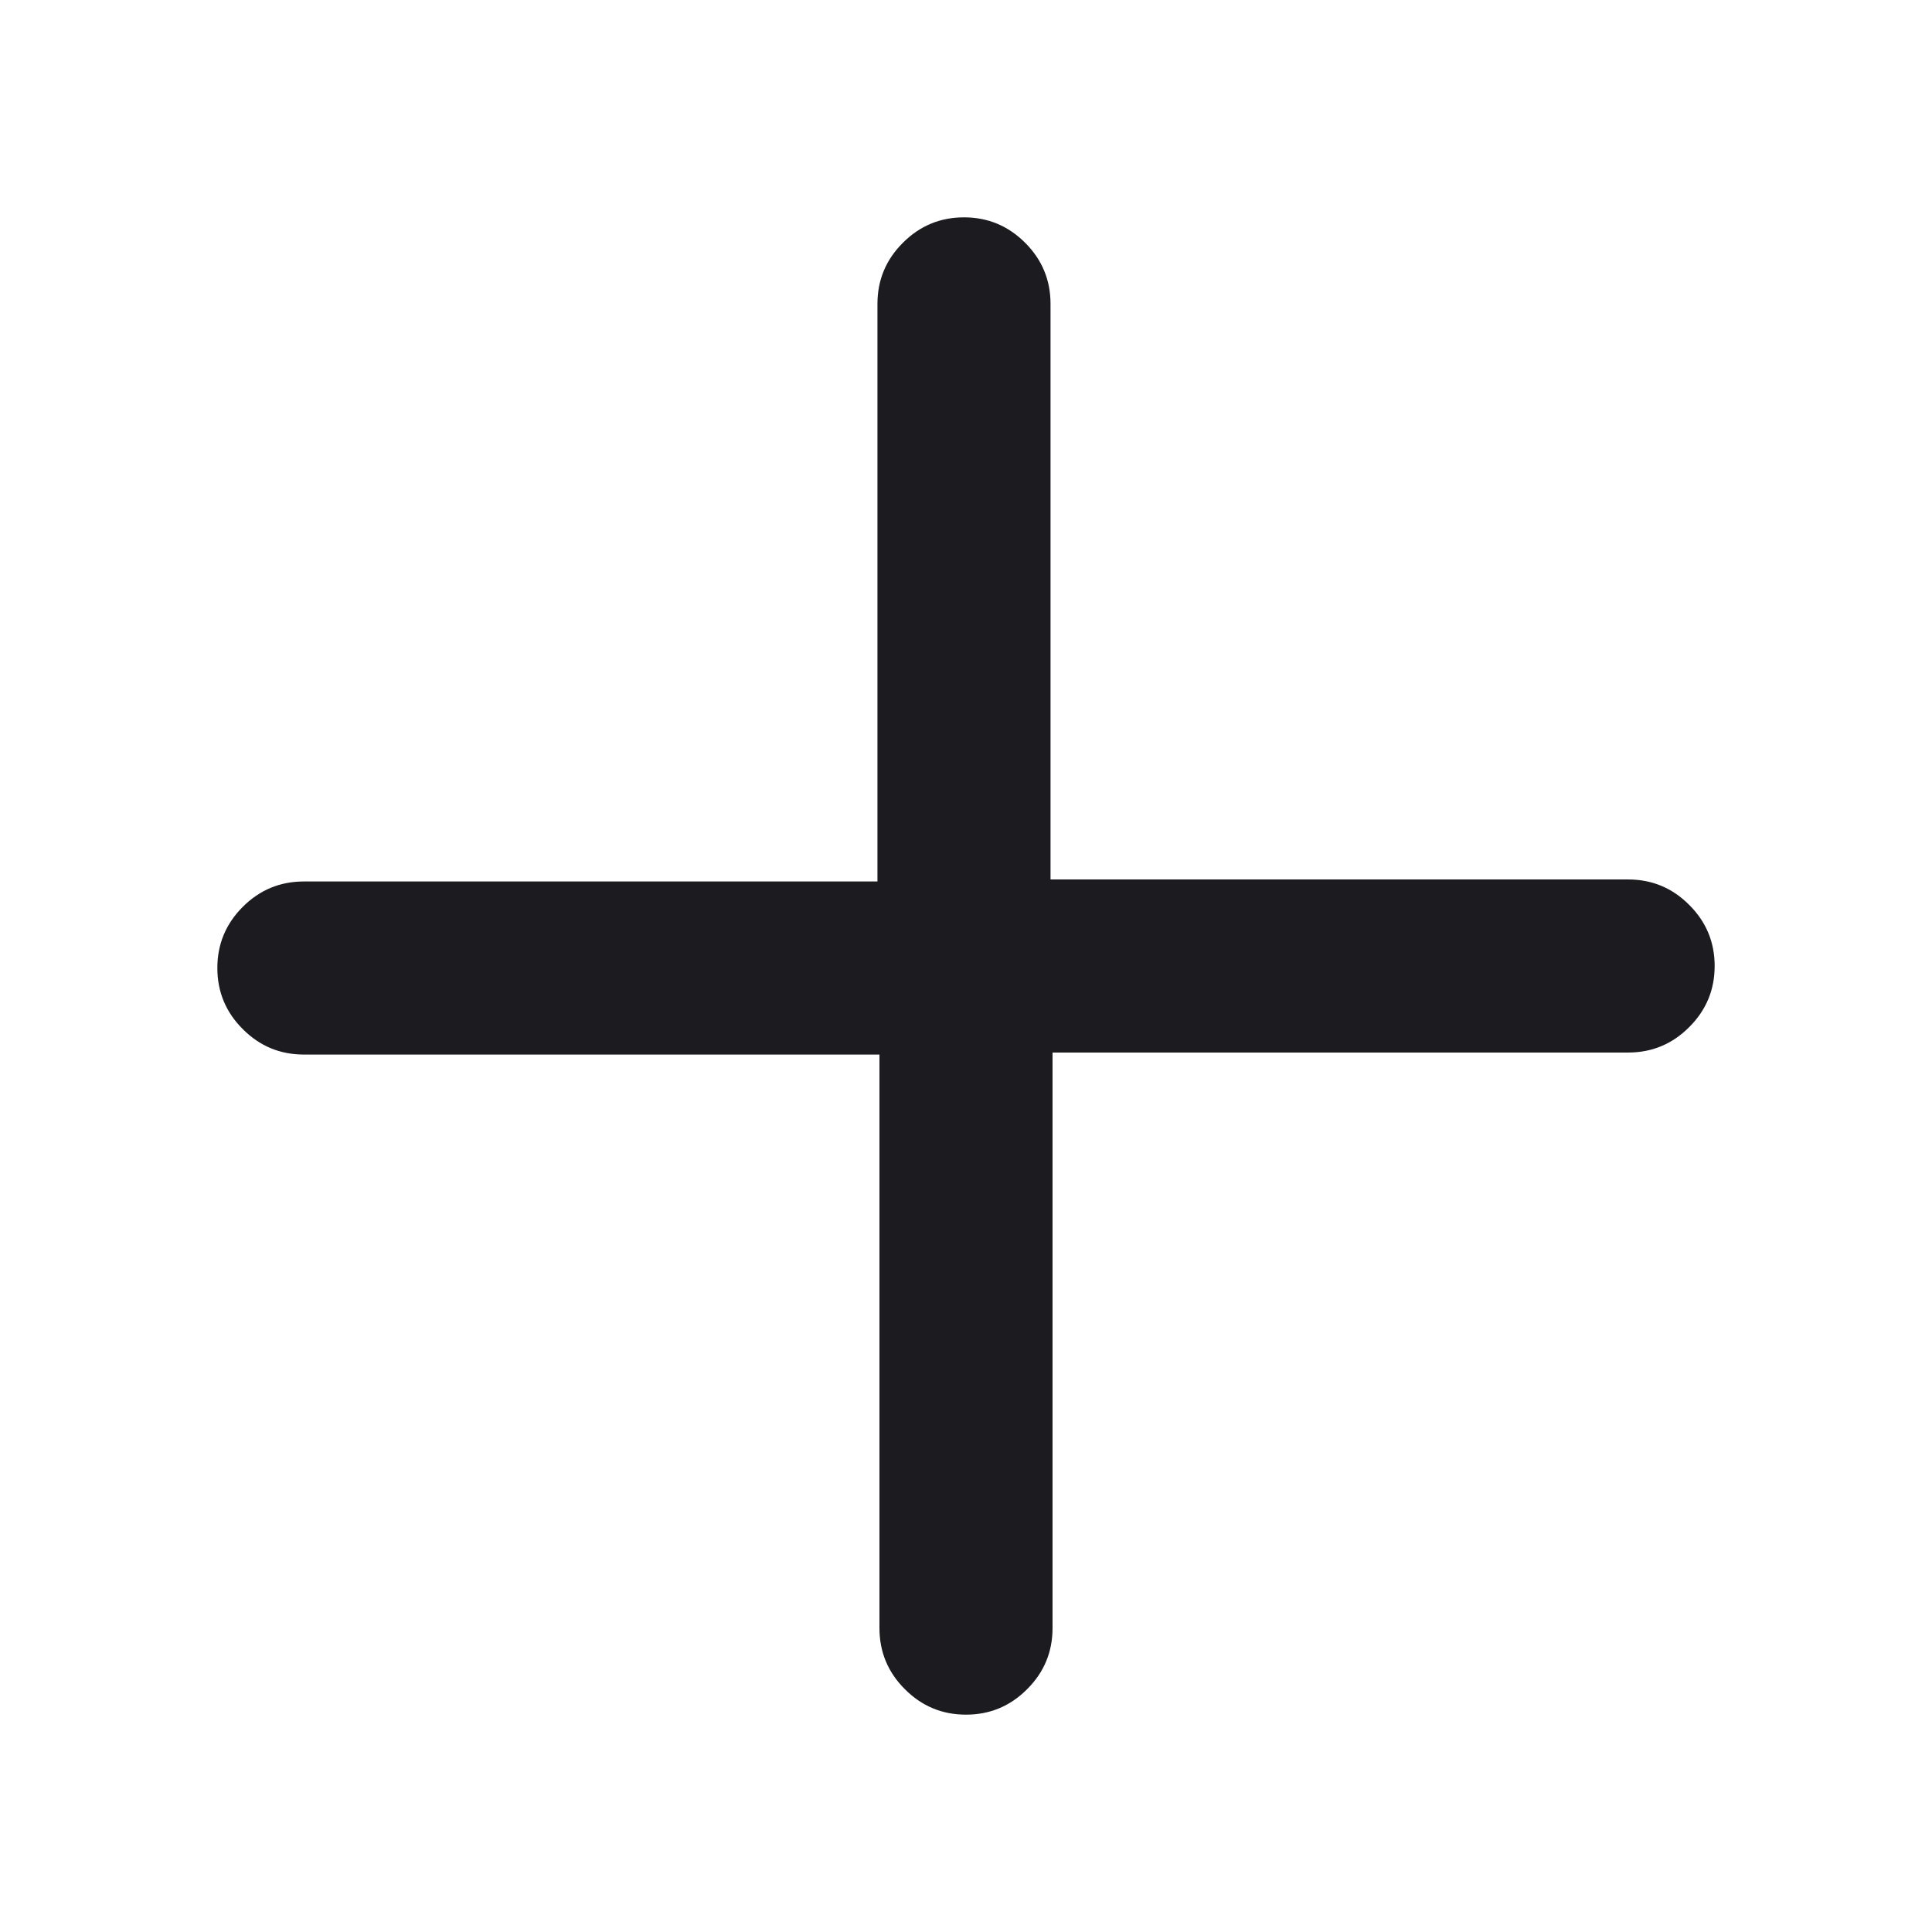
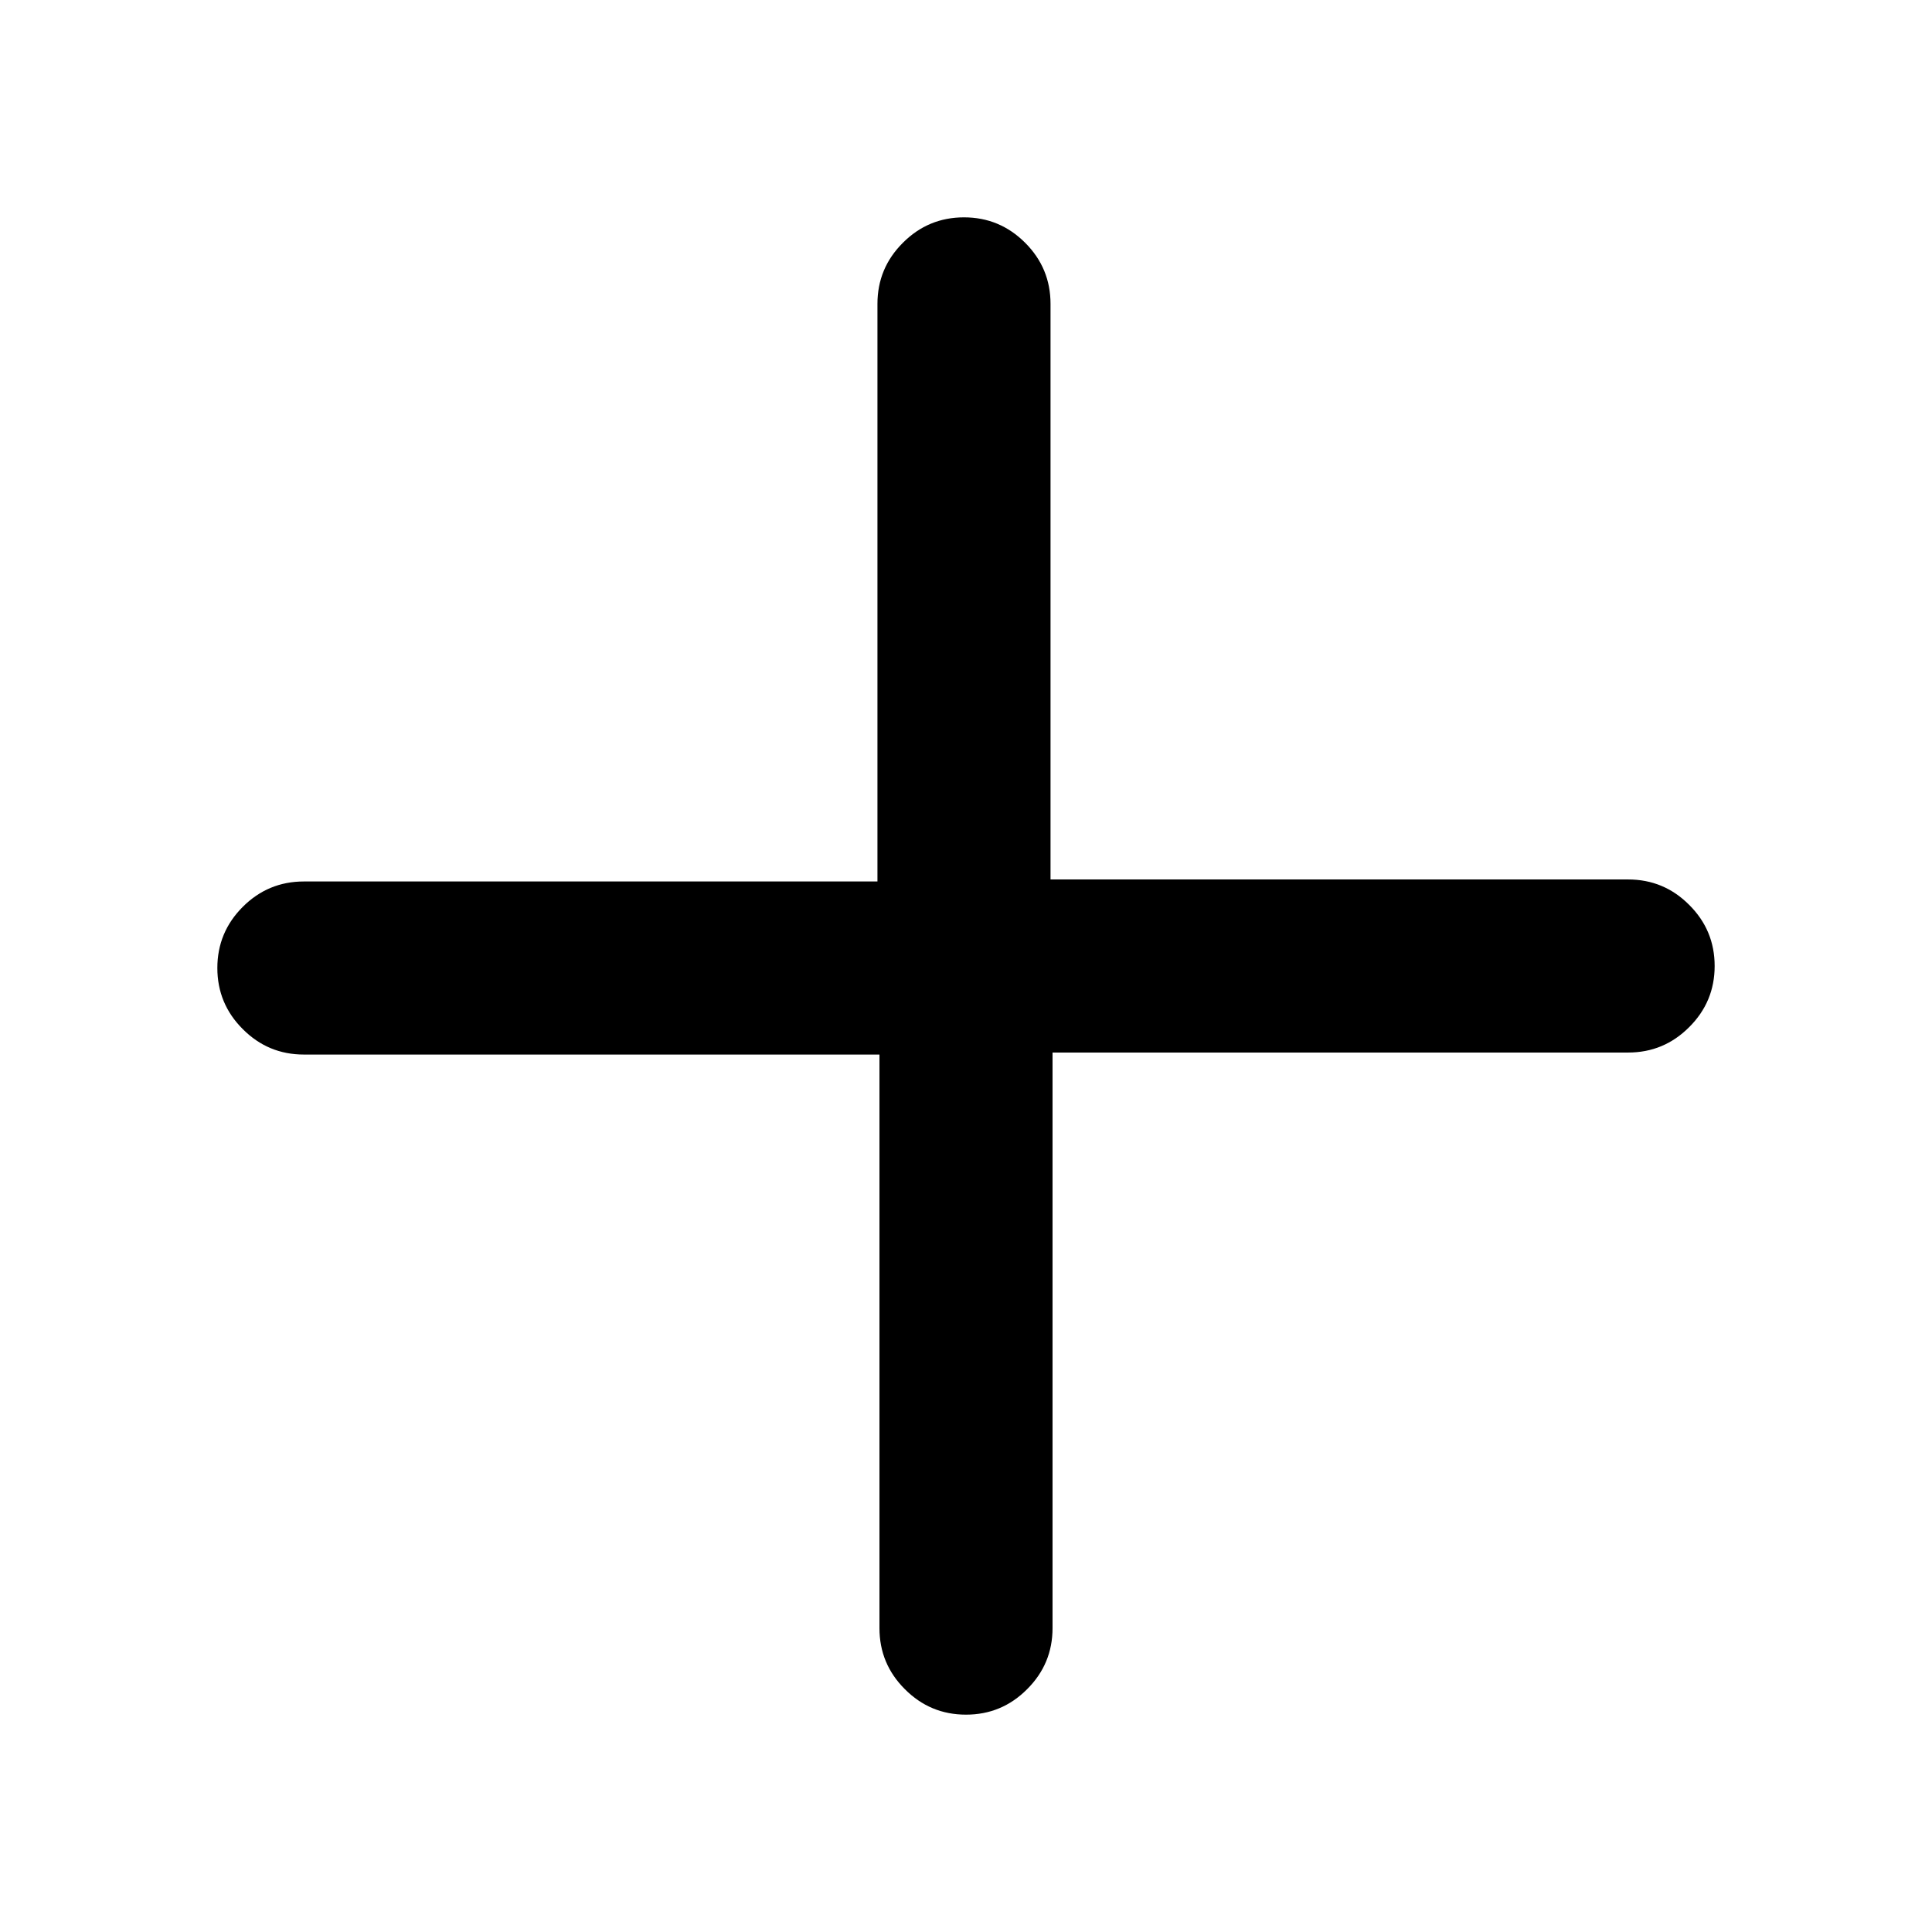
<svg xmlns="http://www.w3.org/2000/svg" width="24" height="24" viewBox="0 0 24 24" fill="none">
-   <path d="M11.241 20.984C11.03 20.774 10.925 20.521 10.925 20.225V13.1H3.775C3.479 13.1 3.226 12.995 3.016 12.784C2.805 12.574 2.7 12.32 2.7 12.025C2.7 11.729 2.805 11.476 3.016 11.265C3.226 11.055 3.479 10.95 3.775 10.95H10.9V3.775C10.9 3.479 11.005 3.226 11.216 3.016C11.426 2.805 11.68 2.7 11.975 2.7C12.271 2.7 12.524 2.805 12.735 3.016C12.945 3.226 13.05 3.479 13.05 3.775V10.925H20.225C20.521 10.925 20.774 11.03 20.984 11.241C21.195 11.451 21.3 11.704 21.3 12C21.3 12.296 21.195 12.549 20.984 12.759C20.774 12.97 20.521 13.075 20.225 13.075H13.075V20.225C13.075 20.521 12.97 20.774 12.759 20.984C12.549 21.195 12.296 21.3 12 21.3C11.704 21.3 11.451 21.195 11.241 20.984Z" fill="#1C1B1F" />
+   <path d="M11.241 20.984C11.03 20.774 10.925 20.521 10.925 20.225V13.1H3.775C3.479 13.1 3.226 12.995 3.016 12.784C2.805 12.574 2.7 12.32 2.7 12.025C2.7 11.729 2.805 11.476 3.016 11.265C3.226 11.055 3.479 10.95 3.775 10.95H10.9V3.775C10.9 3.479 11.005 3.226 11.216 3.016C11.426 2.805 11.68 2.7 11.975 2.7C12.271 2.7 12.524 2.805 12.735 3.016C12.945 3.226 13.05 3.479 13.05 3.775V10.925H20.225C20.521 10.925 20.774 11.03 20.984 11.241C21.195 11.451 21.3 11.704 21.3 12C21.3 12.296 21.195 12.549 20.984 12.759C20.774 12.97 20.521 13.075 20.225 13.075H13.075V20.225C13.075 20.521 12.97 20.774 12.759 20.984C12.549 21.195 12.296 21.3 12 21.3C11.704 21.3 11.451 21.195 11.241 20.984Z" fill="currentColor" />
</svg>
